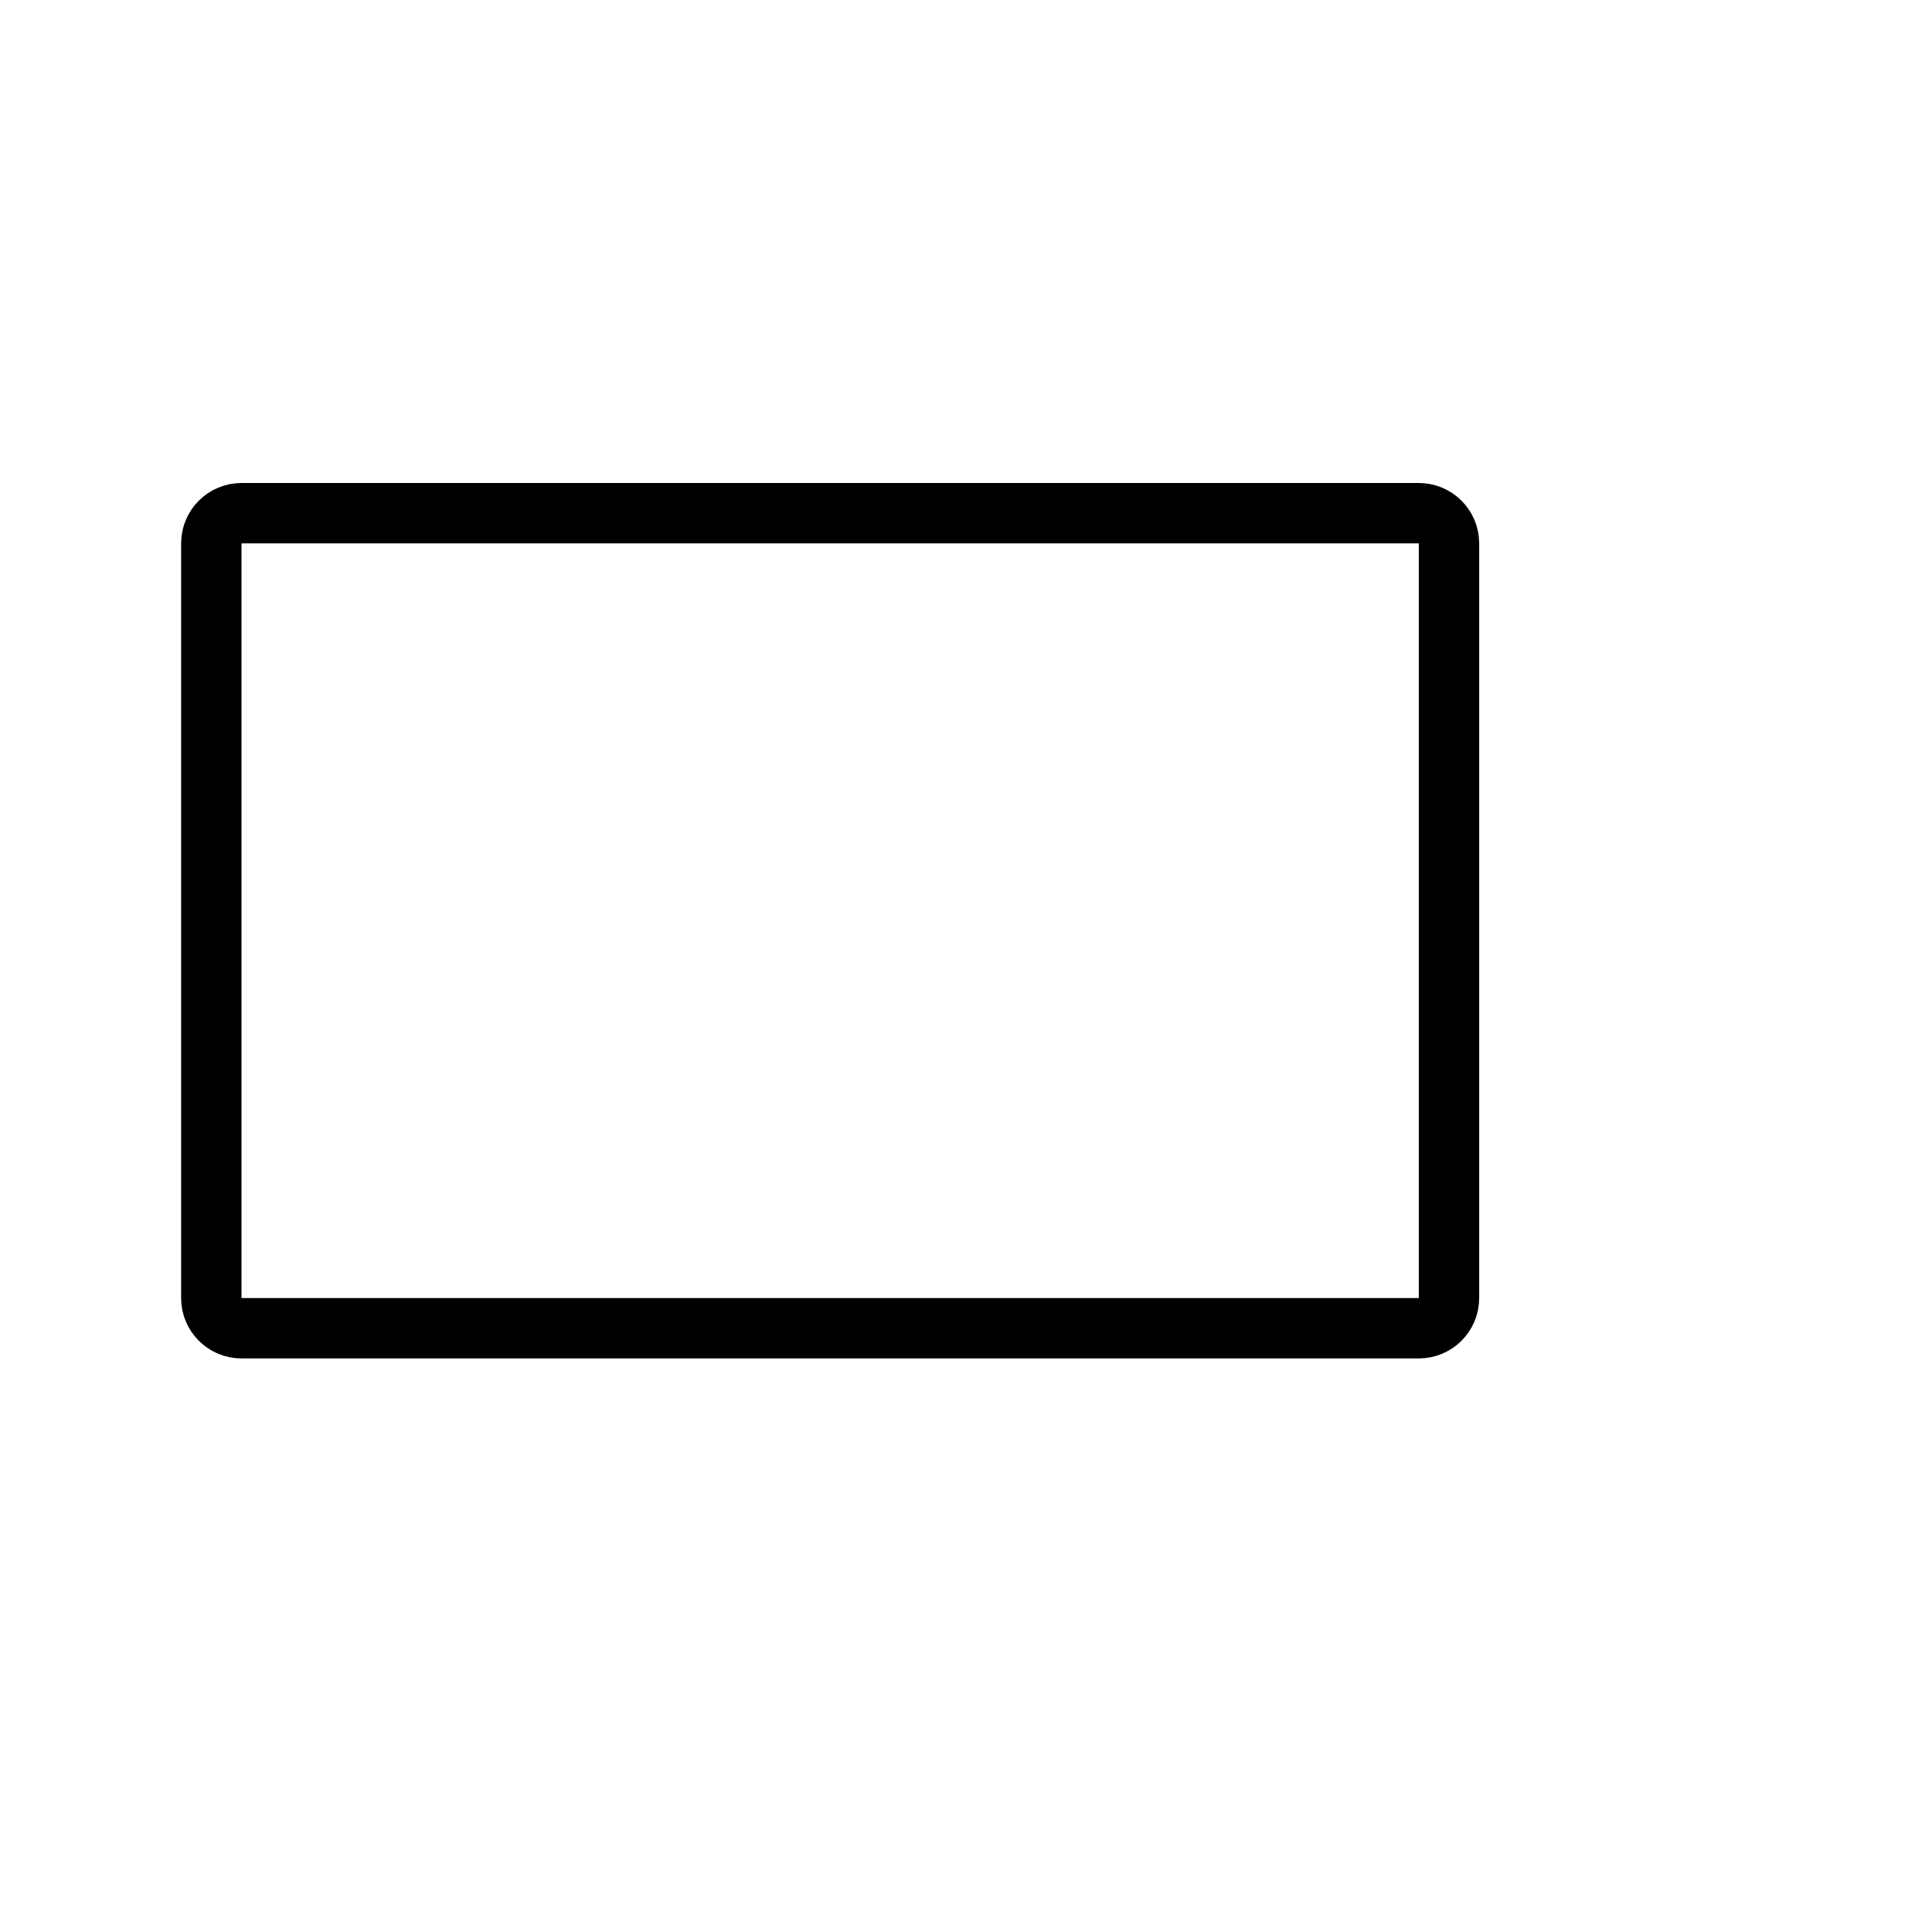
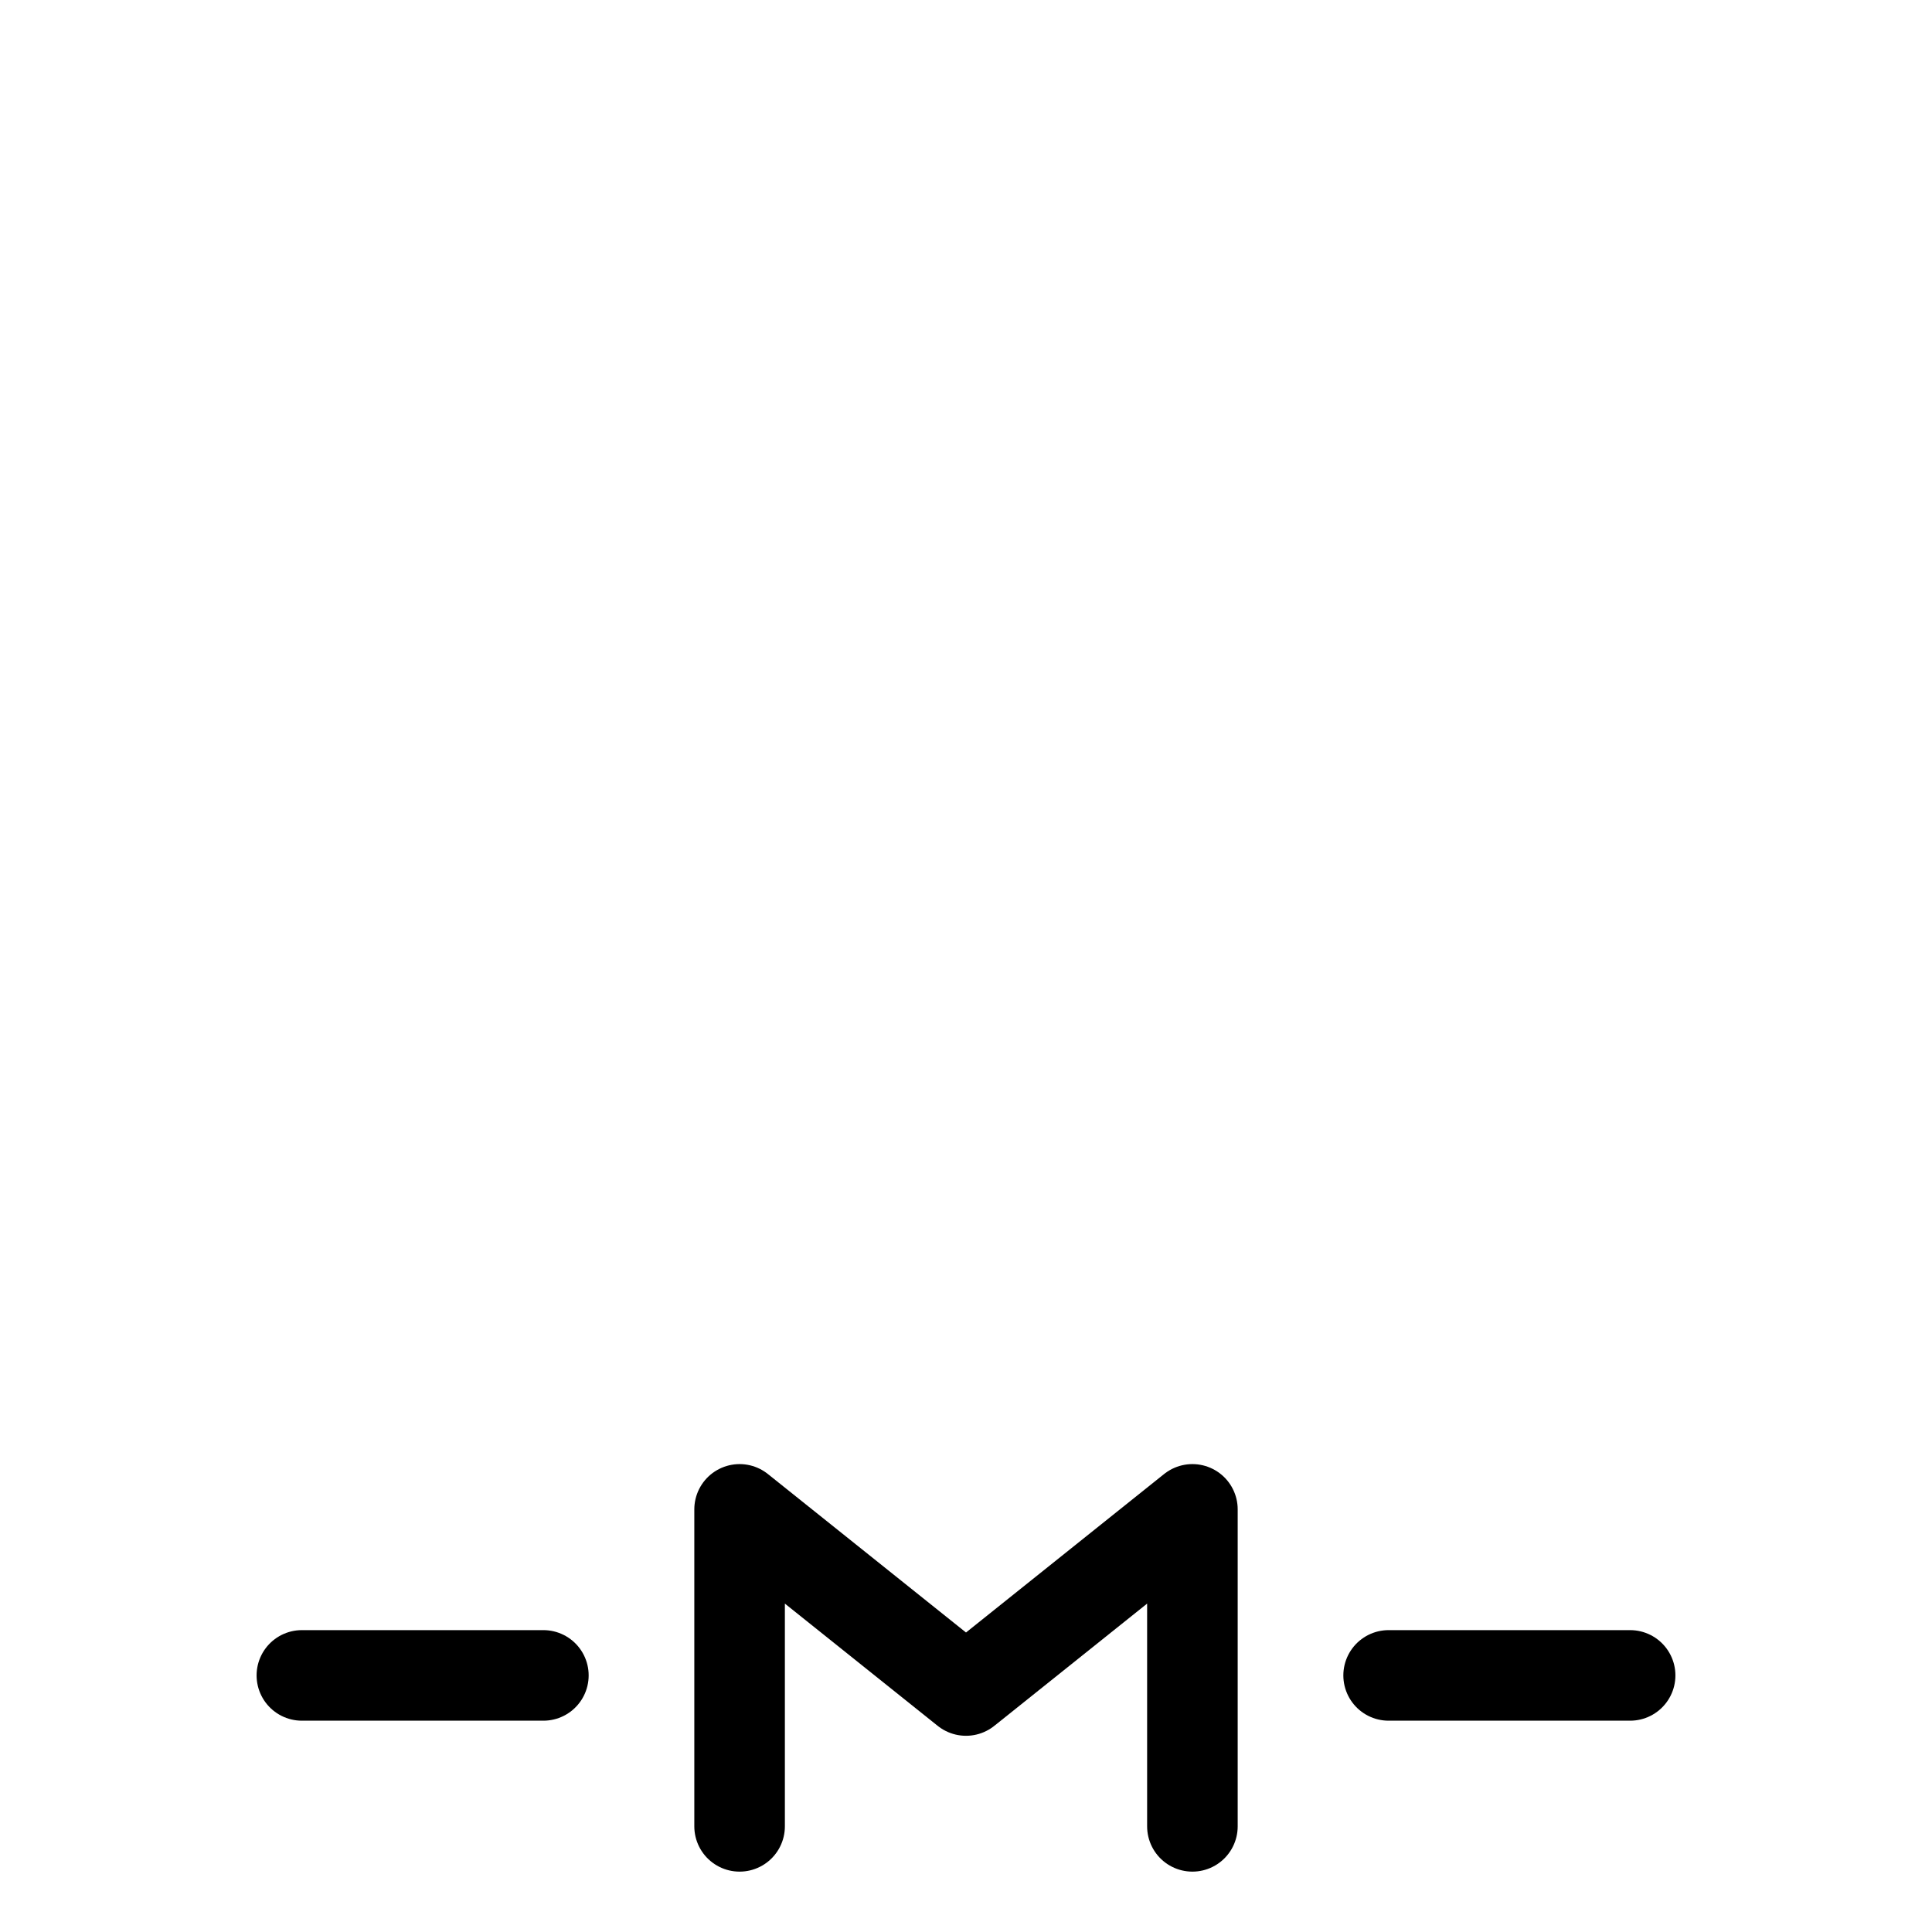
- <svg xmlns="http://www.w3.org/2000/svg" width="128" height="128" viewBox="0 0 128 128" fill="none" stroke="currentColor" stroke-width="4" stroke-linecap="round" stroke-linejoin="round">
-   <rect x="14" y="34" width="82" height="54" rx="2" />
+ <svg xmlns="http://www.w3.org/2000/svg" width="128" height="128" viewBox="0 0 128 128" fill="none" stroke="currentColor" stroke-width="7" stroke-linecap="round" stroke-linejoin="round">
+   <path d="M20 111 H36 M92 111 H108" stroke-width="6" />
+   <path d="M49 121 V100 L64 112 L79 100 V121" stroke-width="6" />
</svg>
